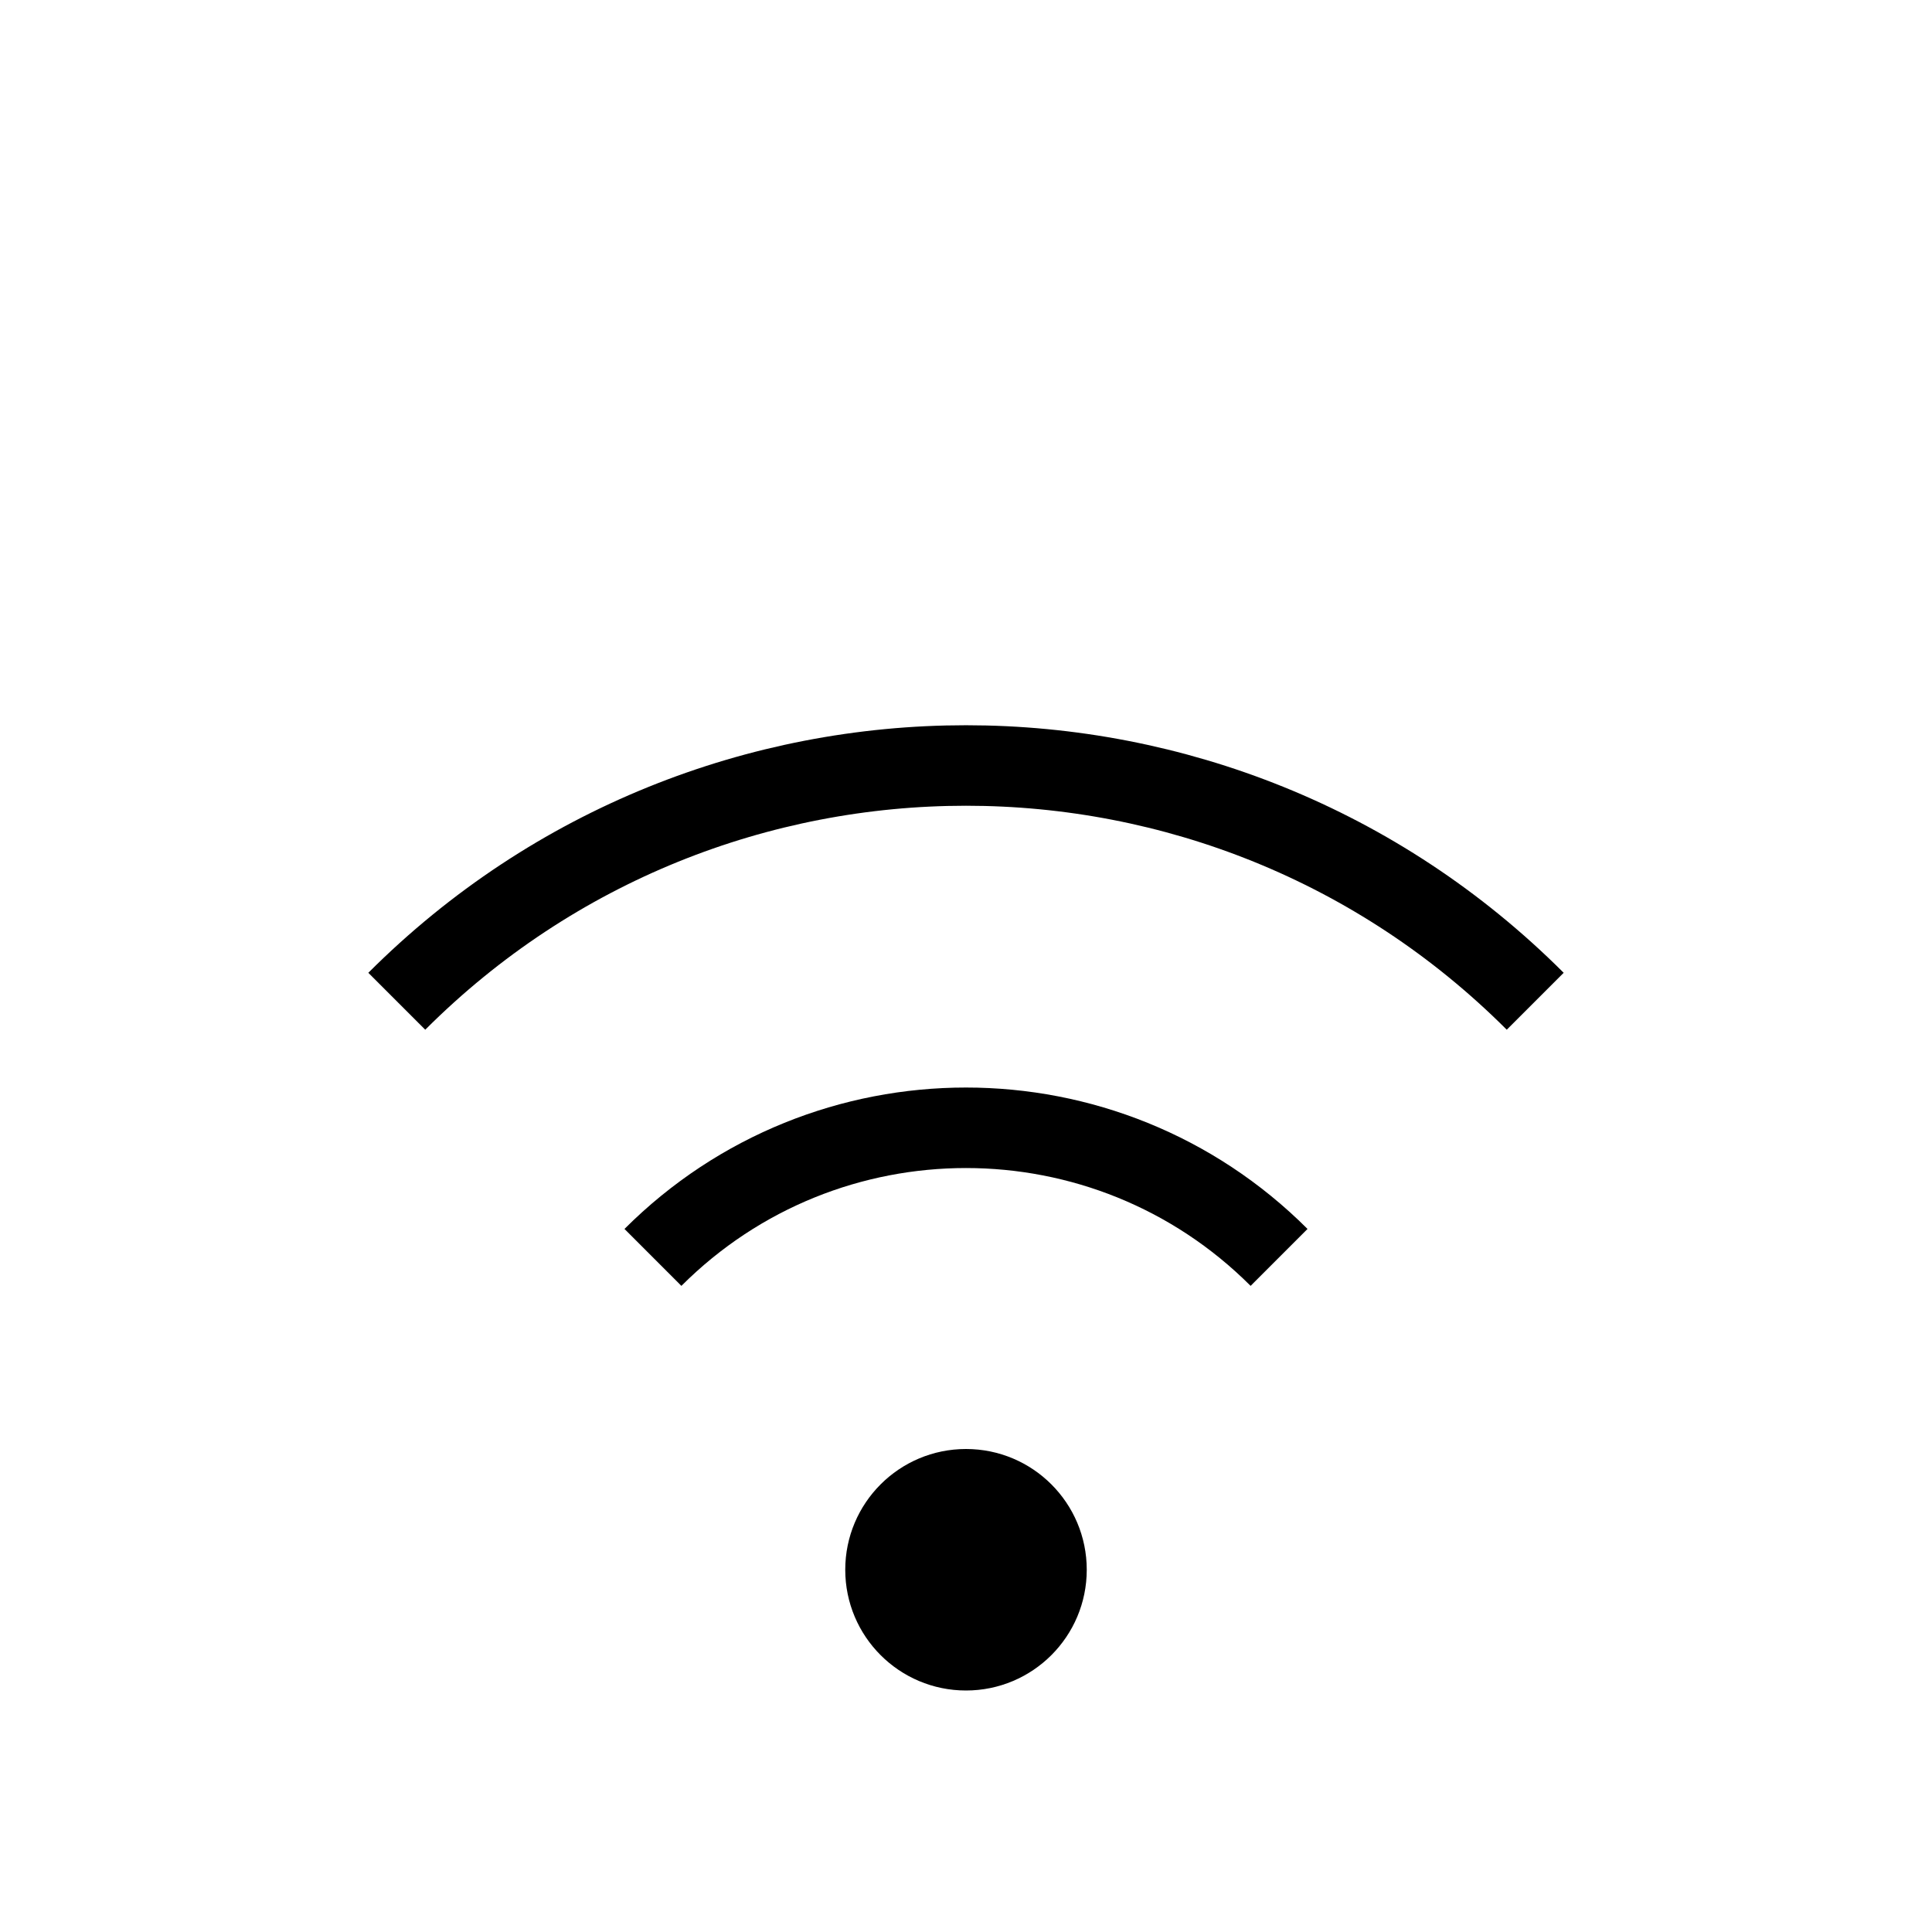
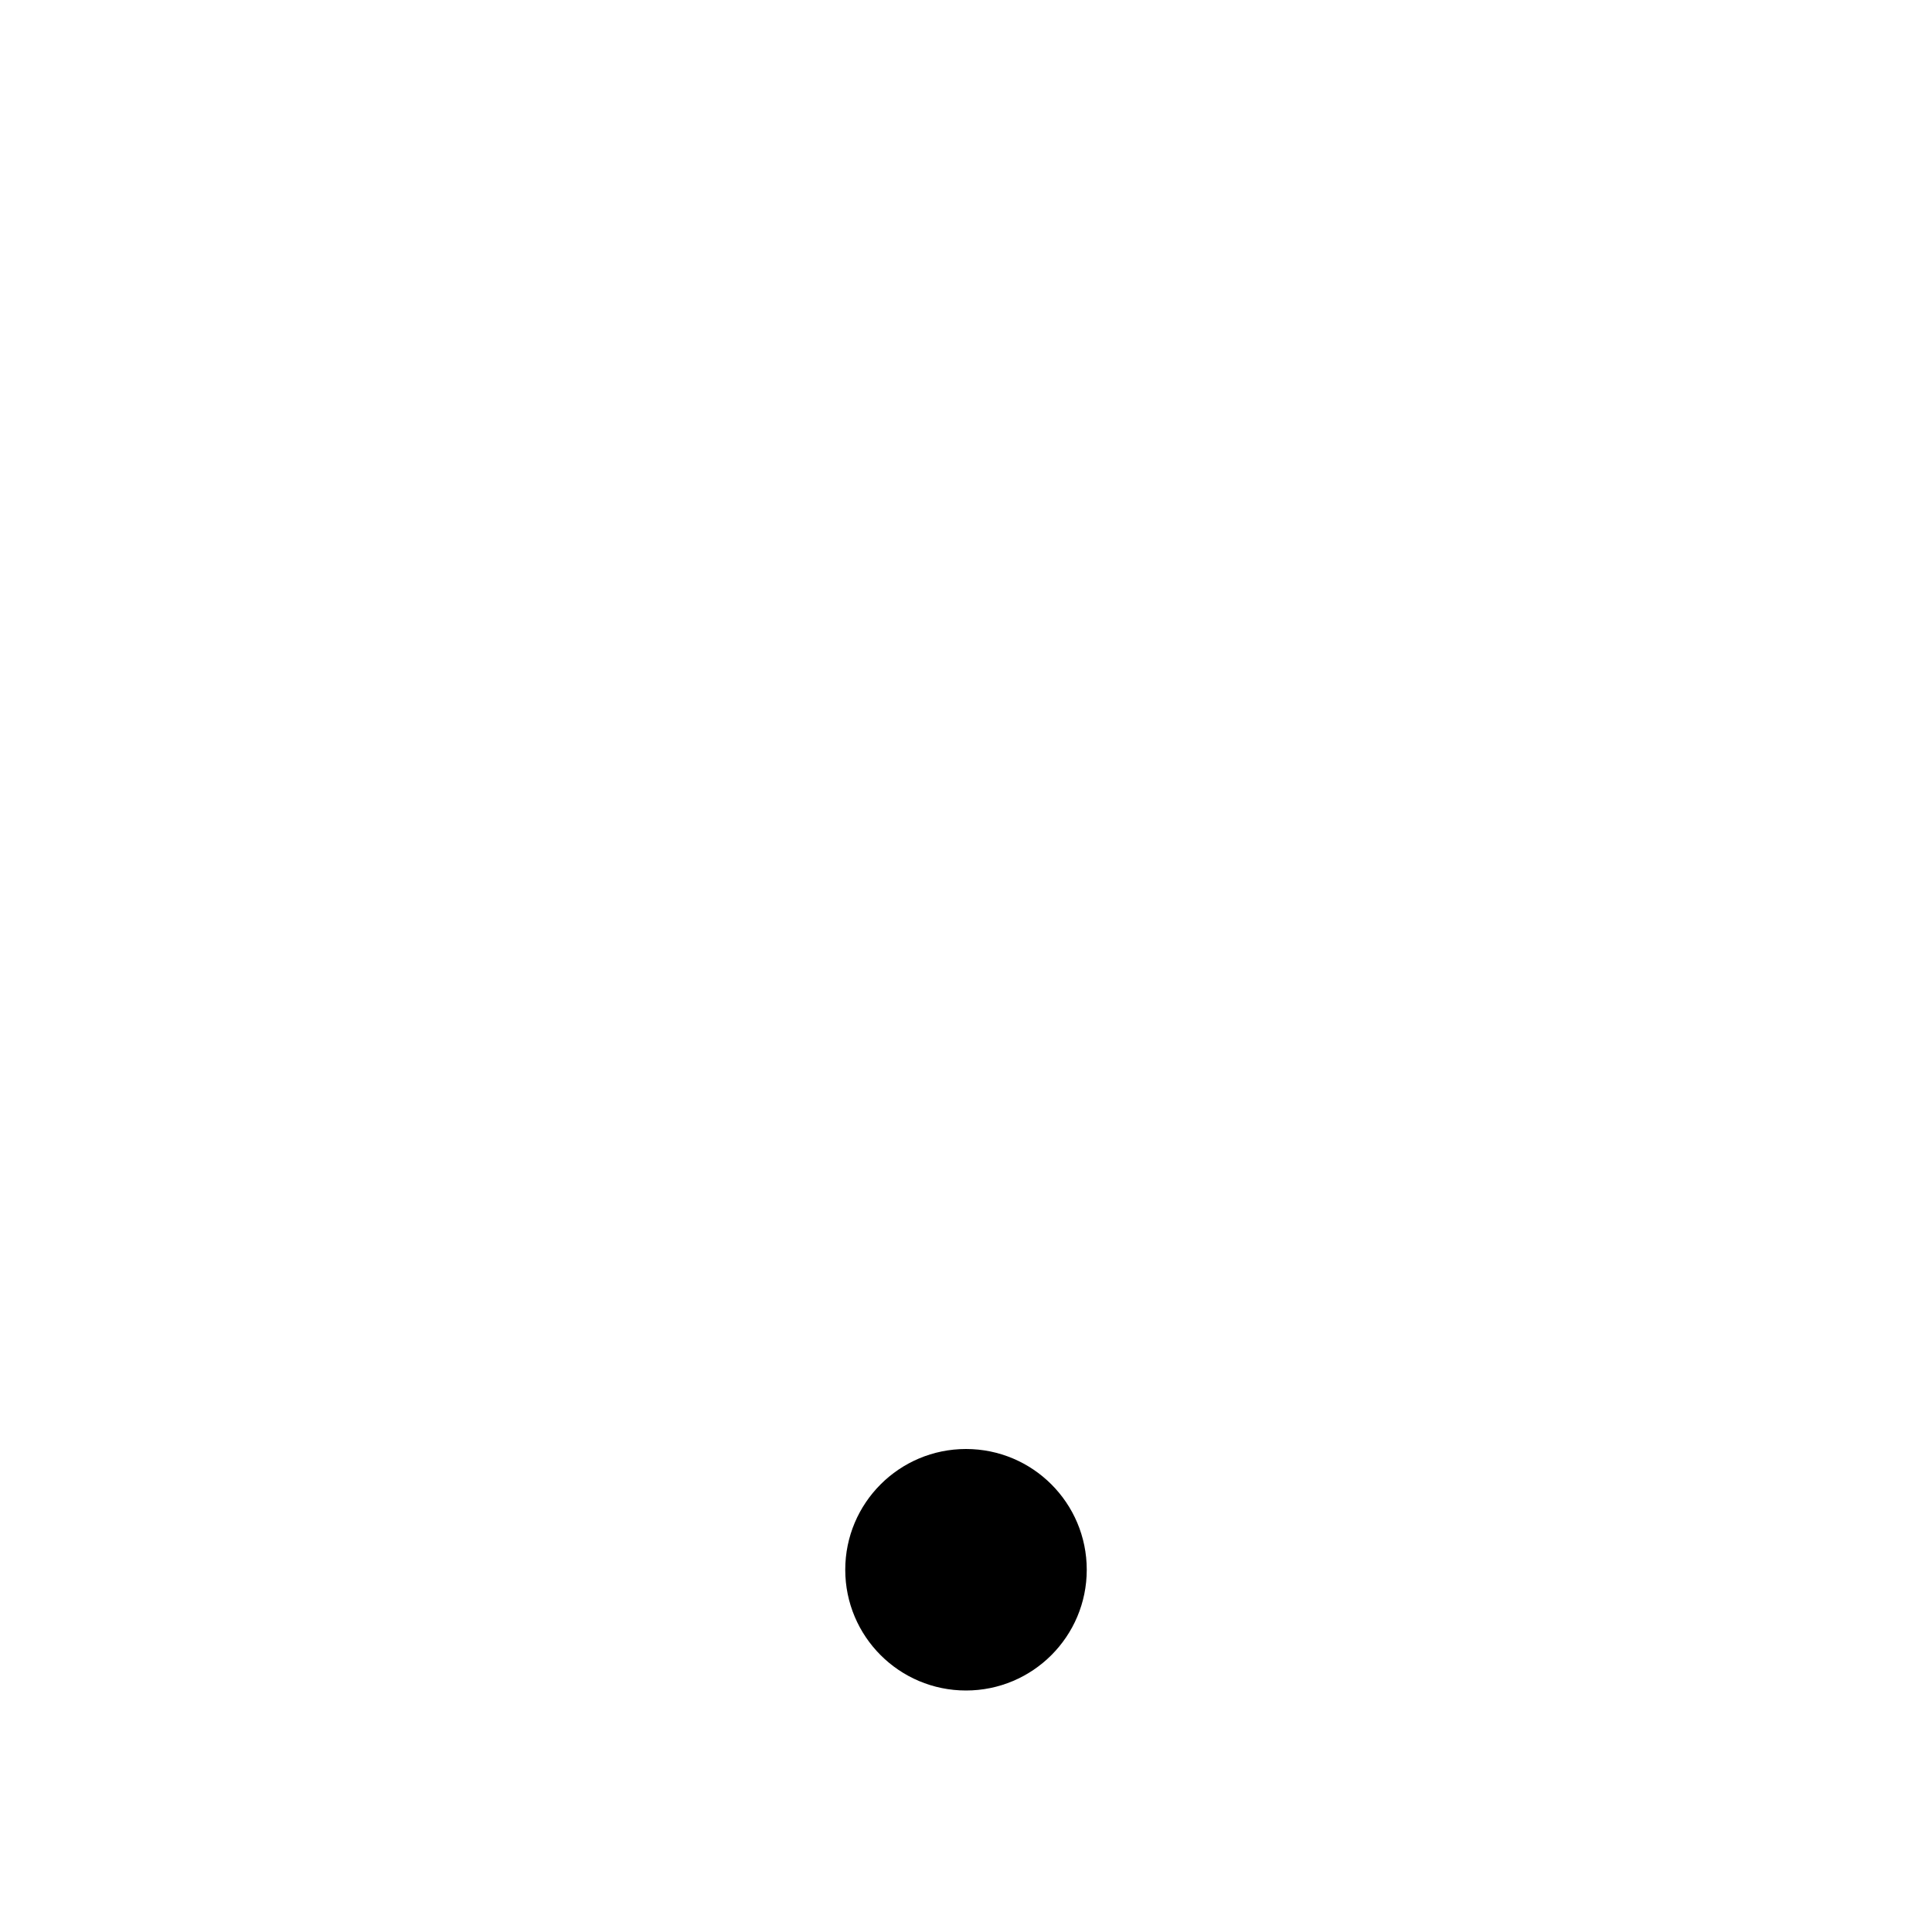
<svg xmlns="http://www.w3.org/2000/svg" width="24" height="24" viewBox="0 0 24 24" fill="none">
-   <circle cx="12" cy="19.5" r="1.5" fill="black" />
-   <path d="M8.111 15.62C10.259 13.473 13.741 13.473 15.889 15.62M4.929 12.438C8.834 8.533 15.166 8.533 19.071 12.438" stroke="black" />
+   <circle cx="12" cy="19.5" r="1.5" fill="#000" />
+   <path d="M8.111 15.62C10.259 13.473 13.741 13.473 15.889 15.62M4.929 12.438C8.834 8.533 15.166 8.533 19.071 12.438" />
</svg>
